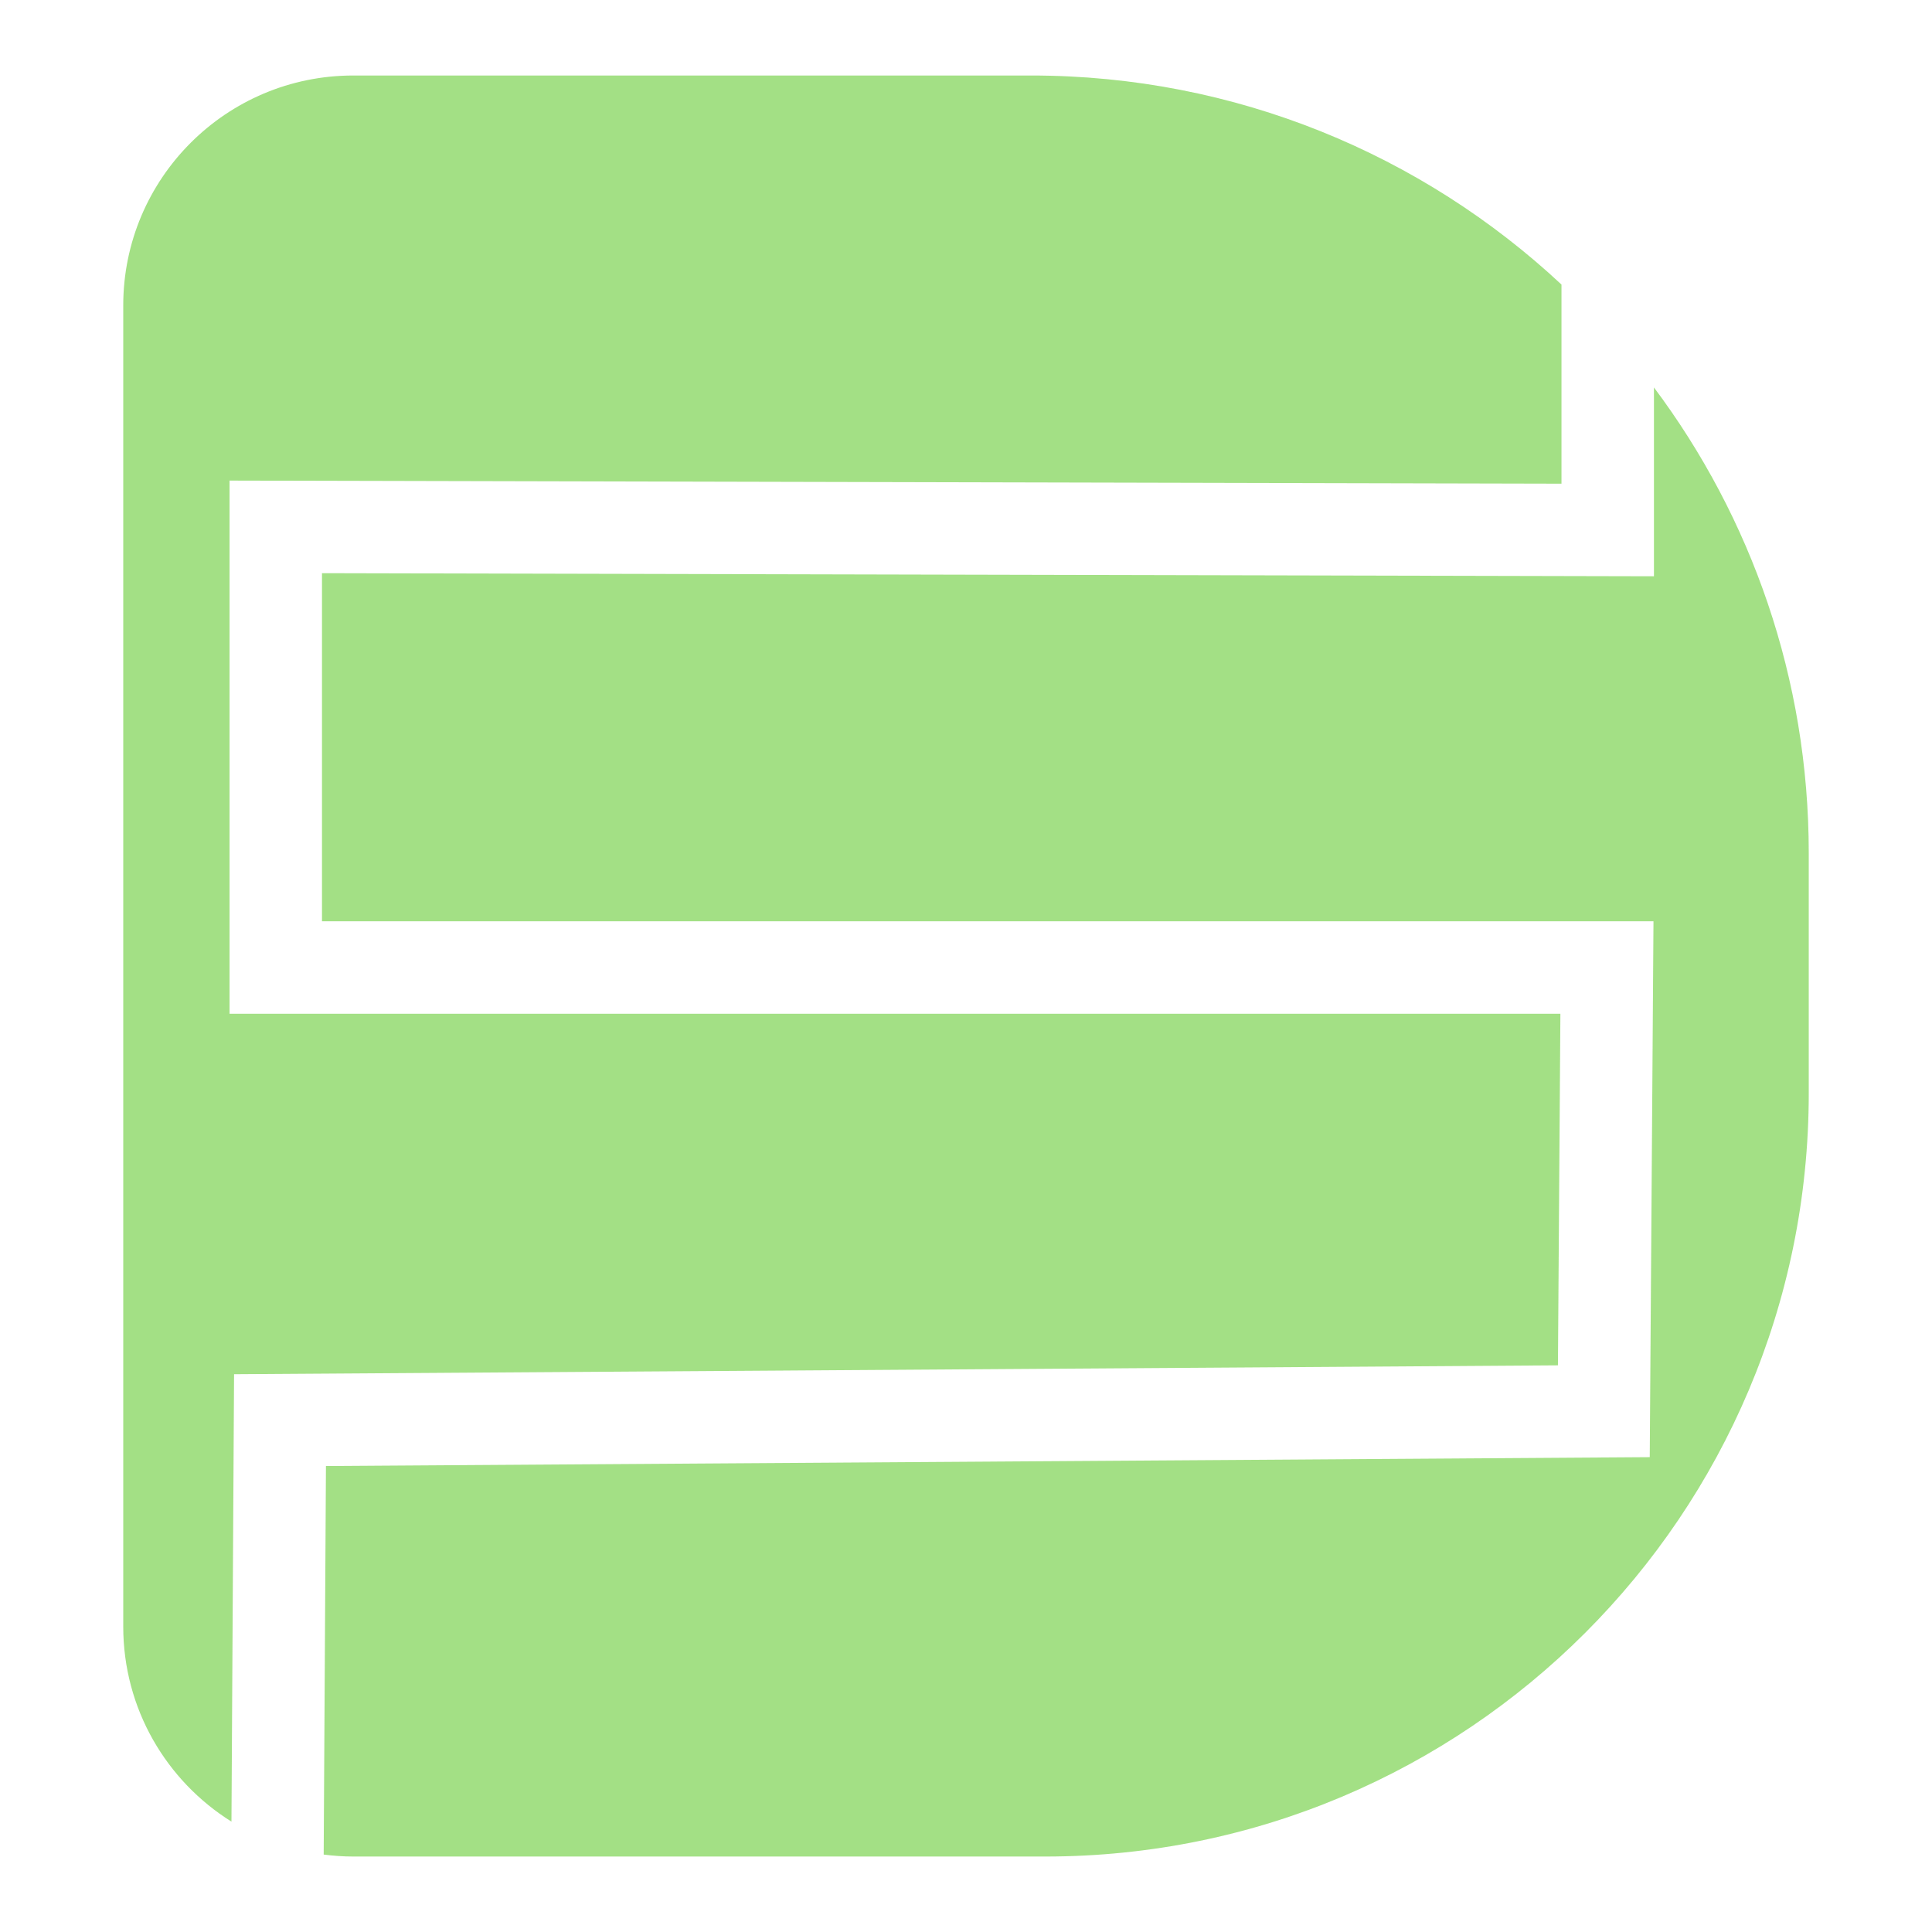
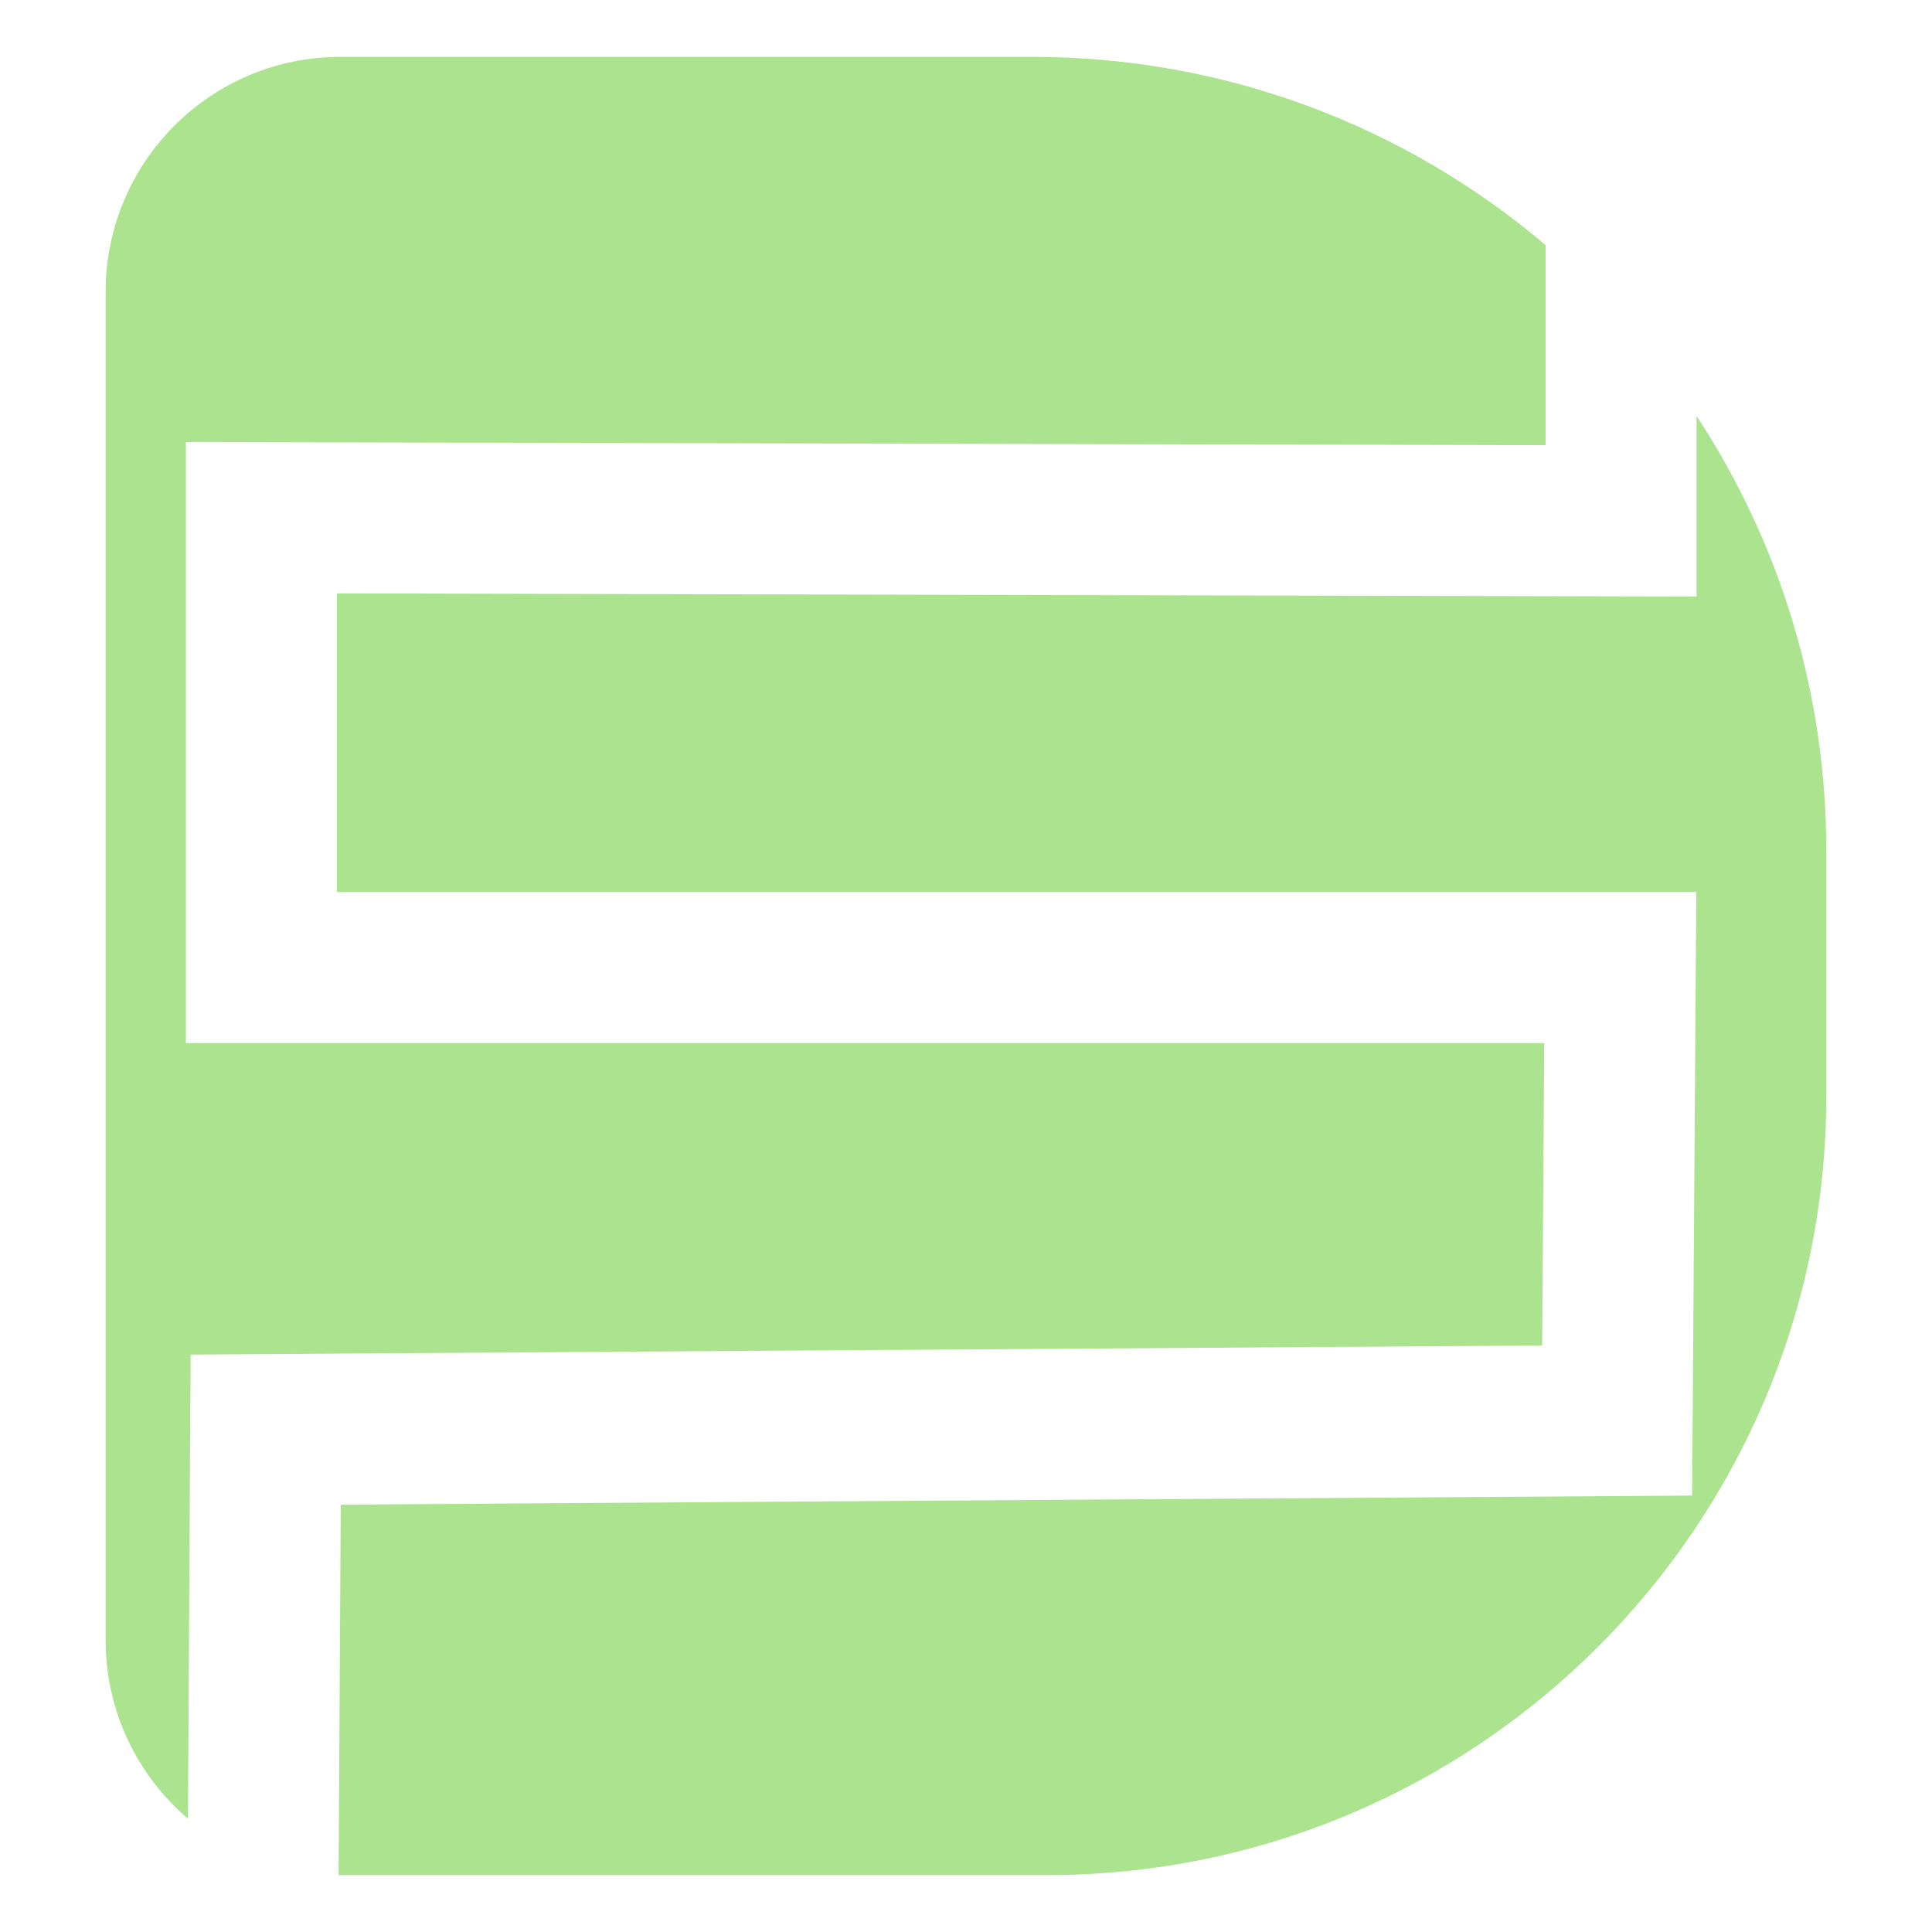
<svg xmlns="http://www.w3.org/2000/svg" id="Layer_1" data-name="Layer 1" viewBox="0 0 512 512">
  <defs>
    <style>
      .cls-1 {
        fill: #6c3;
      }

      .cls-2 {
-         opacity: .6;
+         opacity: .55;
      }
    </style>
  </defs>
  <g class="cls-2">
-     <path class="cls-1" d="M62.02,364.18l350.85-2.35.65-93.17H60.83V127.36l352.98.82v-52.77c-36.82-34.36-86.24-55.4-140.57-55.4H93.62c-33.67,0-60.96,27.29-60.96,60.96v350.08c0,21.81,11.46,40.93,28.68,51.7l.69-118.57Z" />
-     <path class="cls-1" d="M438.31,102.67v50.05l-352.98-.82v92.25h352.86l-.99,142.01-350.82,2.35-.6,102.97c2.57.33,5.18.52,7.83.52h183.4c111.74,0,202.33-90.59,202.33-202.33v-63.57c0-46.3-15.27-89.02-41.03-123.43Z" />
+     <path class="cls-1" d="M449.61,110.19v47.9l-360.34-.83v79.15h360.27l-1.11,159.93-358.13,2.4-.57,98.18c.17,0,.33.01.49.01h187.22c114.07,0,206.55-92.47,206.55-206.55v-64.89c0-42.57-12.65-82.18-34.39-115.29Z" />
+     <path class="cls-1" d="M50.52,358.98l358.17-2.4.56-80.16H49.26V117.15l360.34.83v-53.03c-36.68-31.11-84.14-49.88-136-49.88H90.23c-34.37,0-62.23,27.86-62.23,62.23v357.38c0,18.93,8.47,35.88,21.81,47.29l.71-123Z" />
  </g>
</svg>
